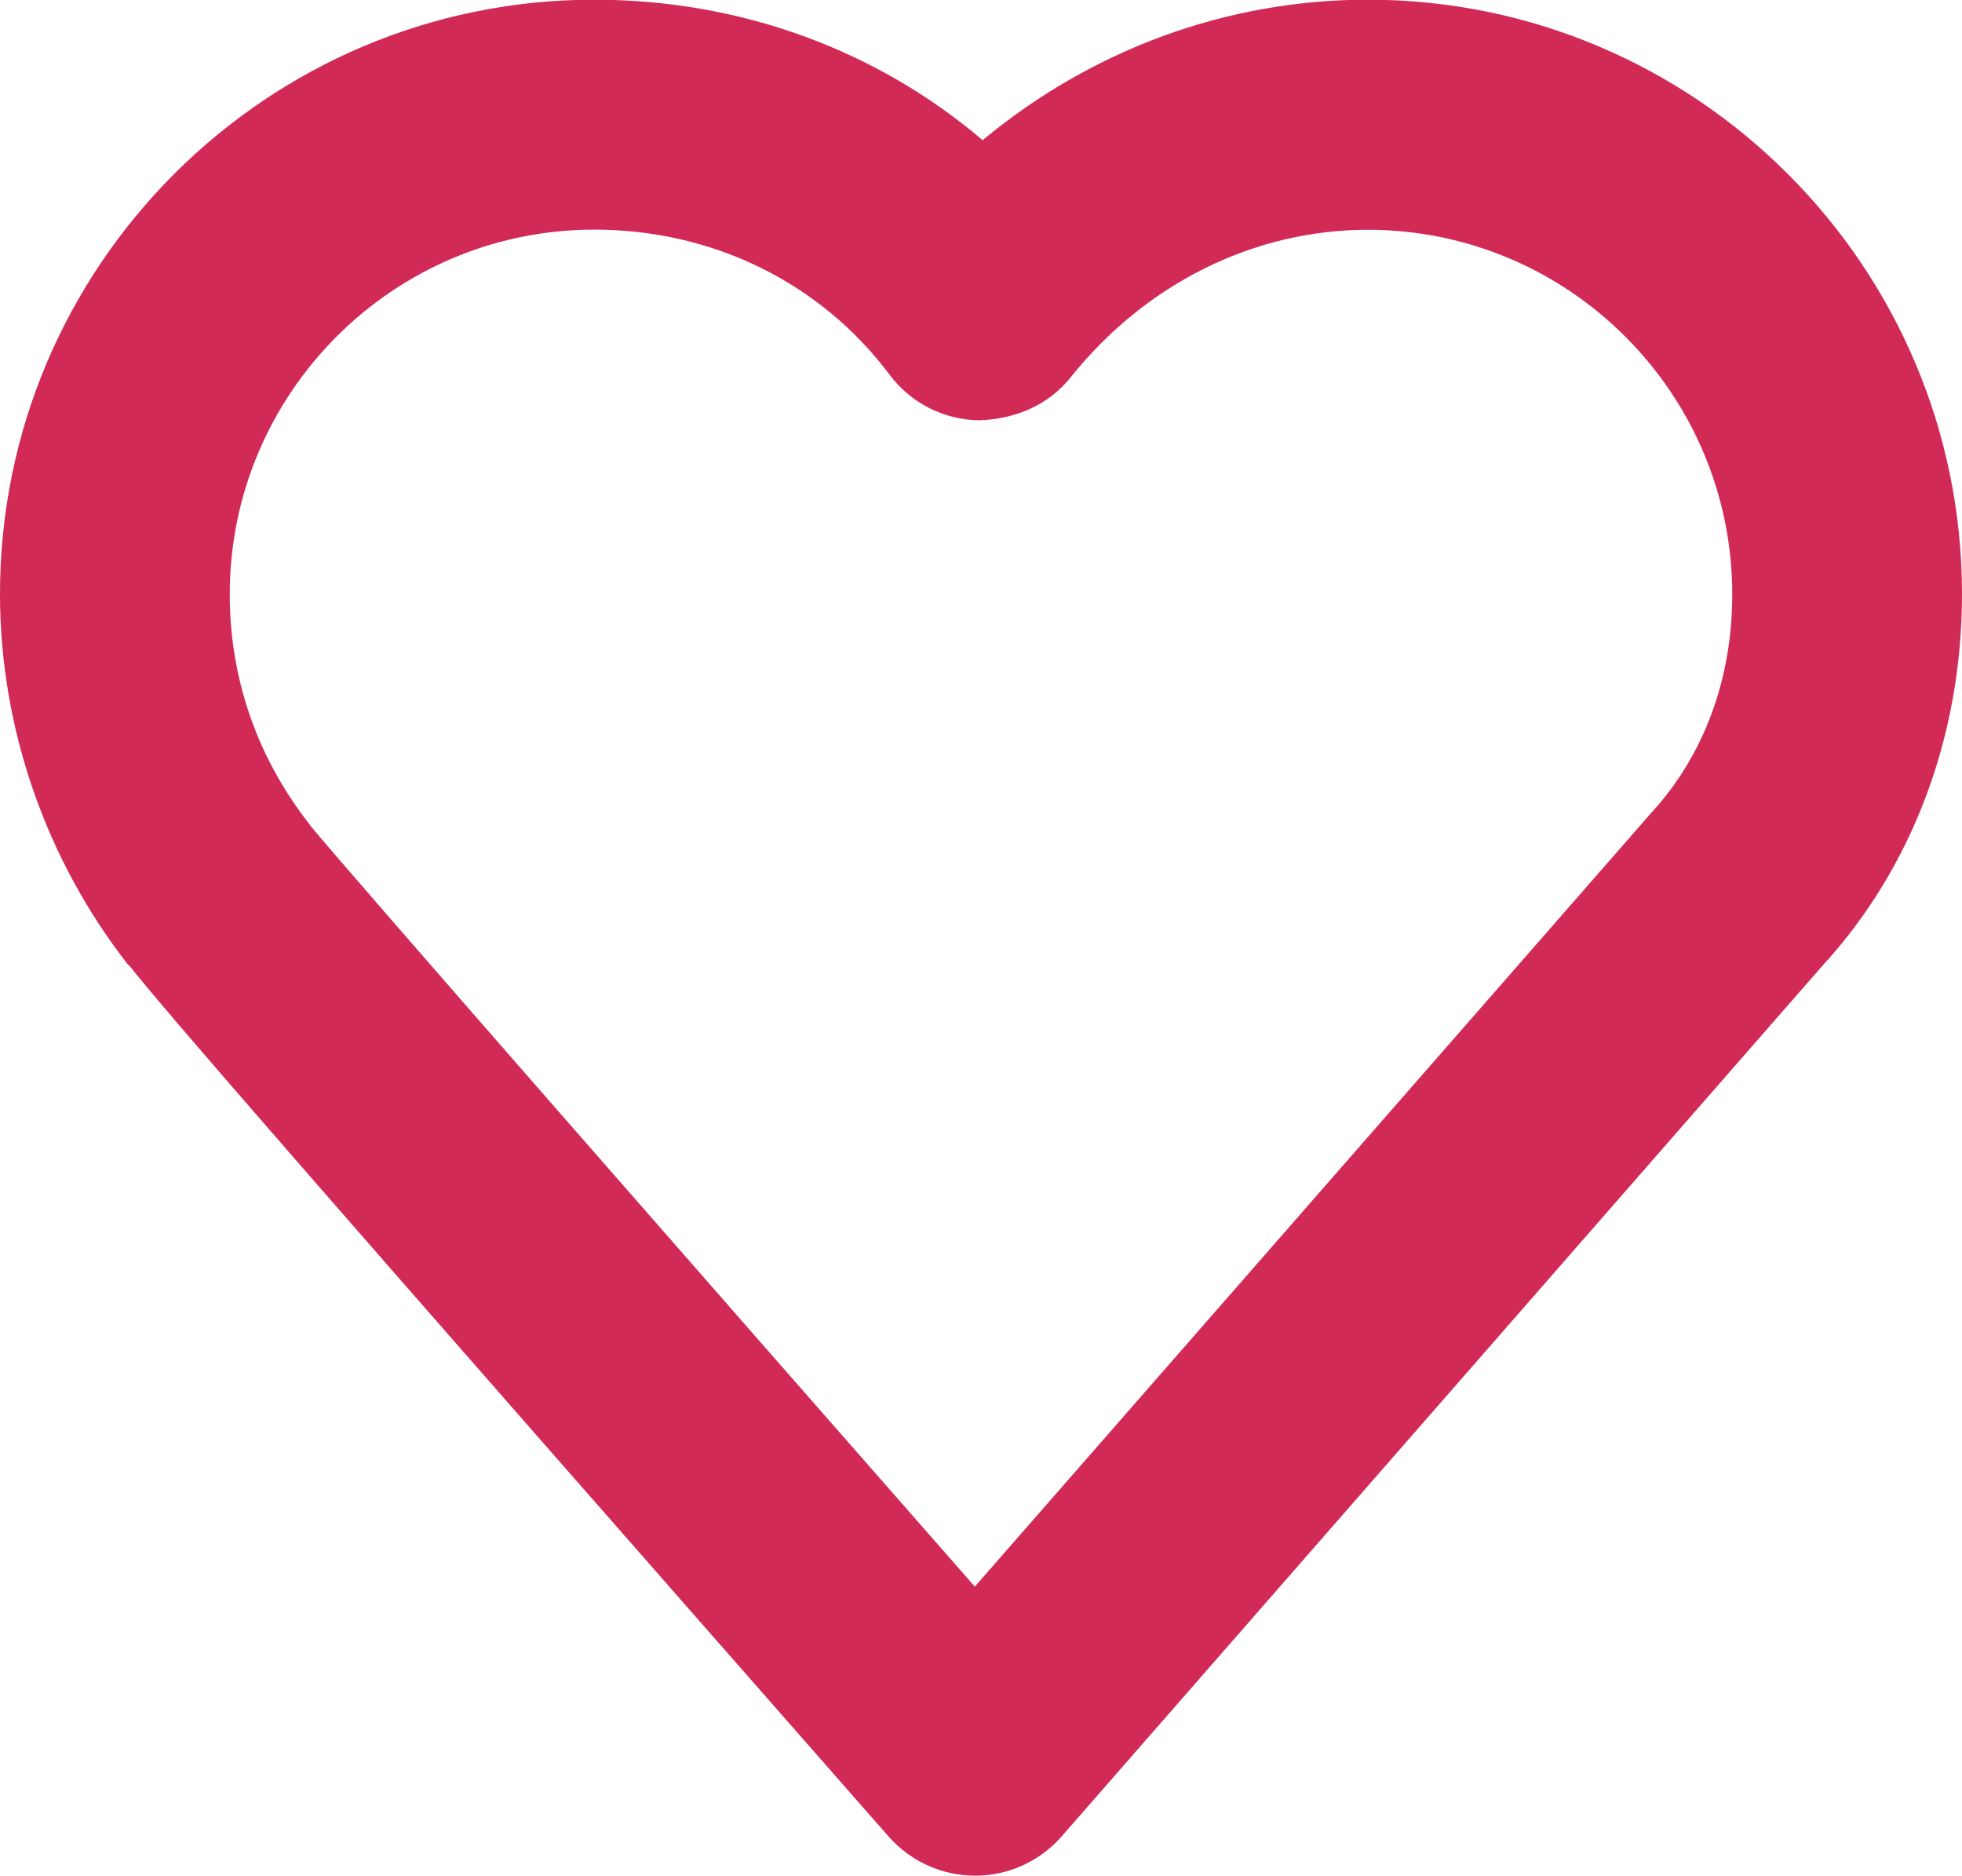
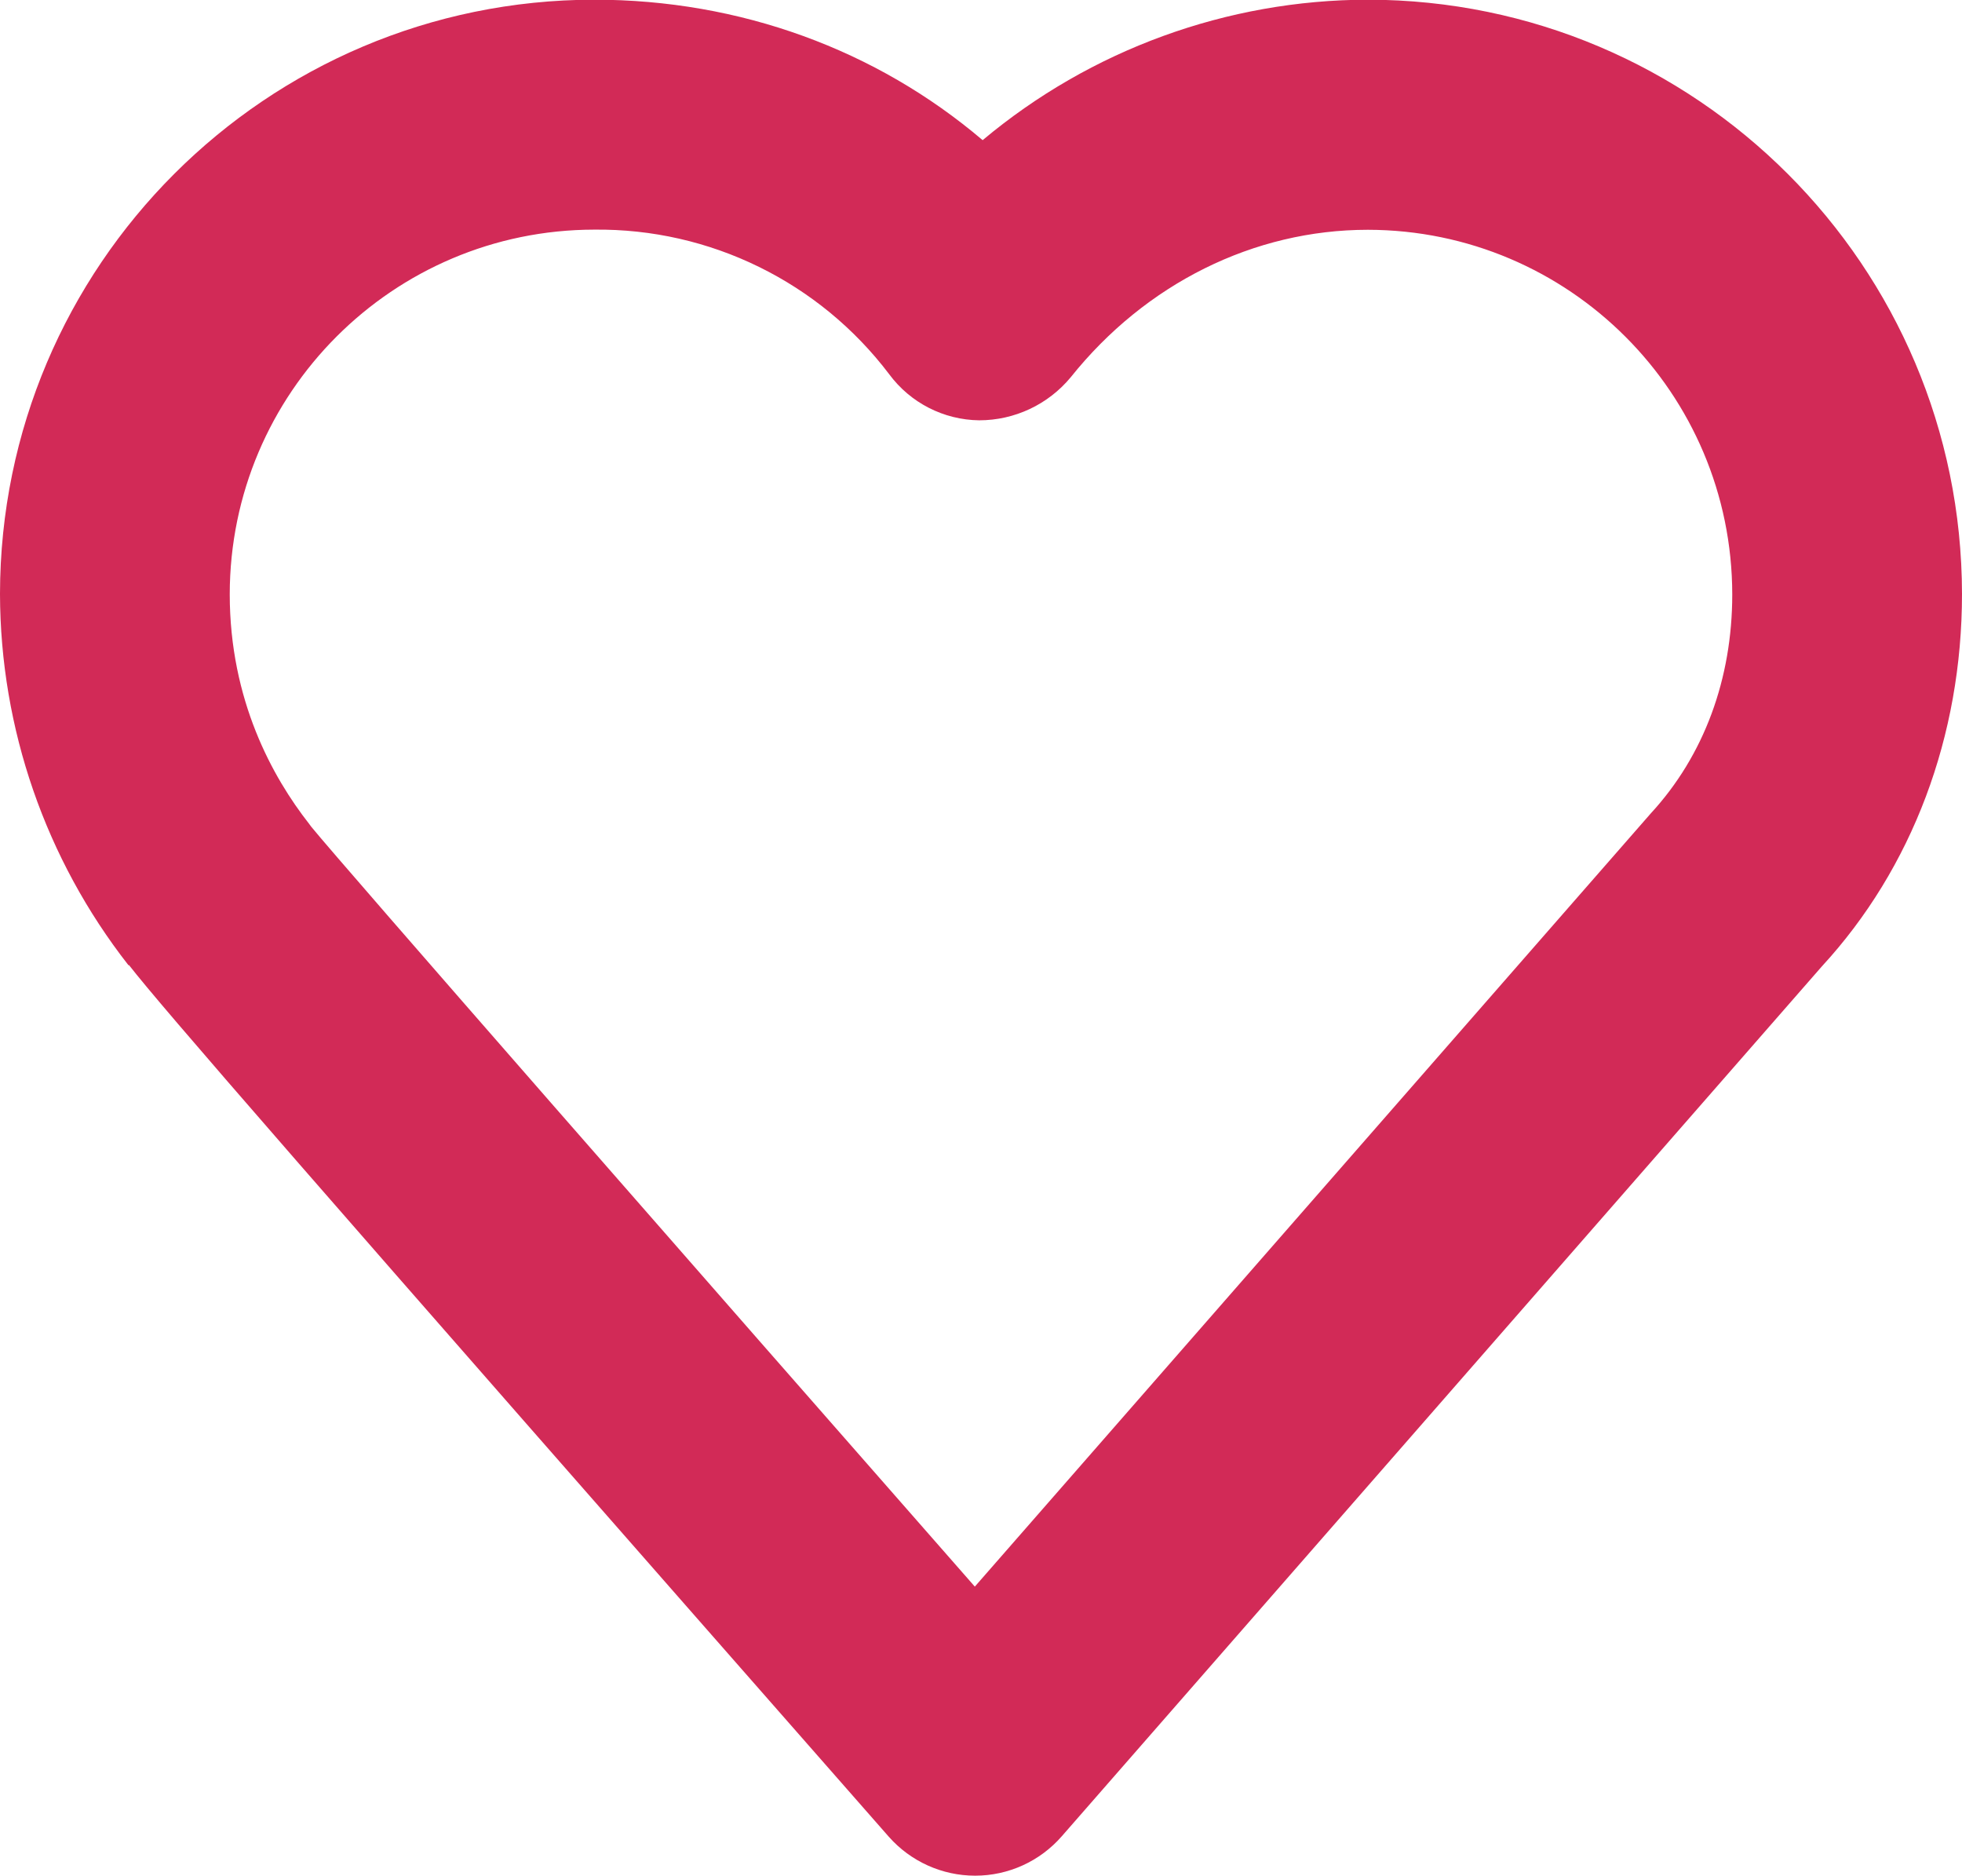
- <svg xmlns="http://www.w3.org/2000/svg" version="1.0" id="Layer_1" x="0px" y="0px" width="12.545px" height="11.99px" viewBox="521.939 473.064 12.545 11.99" enable-background="new 521.939 473.064 12.545 11.99" xml:space="preserve">
-   <g>
-     <path fill="#d22a57" d="M528.174,485.055c-0.212,0-0.412-0.091-0.552-0.249c-3.798-4.324-4.644-5.298-4.858-5.572l-0.004,0.0 c-0.529-0.675-0.821-1.518-0.821-2.373c0-2.095,1.704-3.799,3.799-3.799c0.934,0,1.804,0.32,2.484,0.898 c0.696-0.578,1.56-0.898,2.463-0.898c2.095,0,3.799,1.704,3.799,3.799c0,0.909-0.318,1.754-0.896,2.381l-4.86,5.561 C528.587,484.964,528.386,485.055,528.174,485.055L528.174,485.055z M523.929,478.349c0.208,0.255,2.471,2.839,4.243,4.858 l4.323-4.944c0.34-0.369,0.52-0.86,0.52-1.399c0-1.285-1.045-2.331-2.33-2.331c-0.729,0-1.421,0.344-1.9,0.943 c-0.142,0.178-0.353,0.267-0.585,0.275c-0.227-0.003-0.439-0.111-0.575-0.294c-0.441-0.587-1.129-0.925-1.887-0.925 c-1.285,0-2.33,1.046-2.33,2.331c0,0.678,0.275,1.171,0.507,1.467C523.919,478.336,523.925,478.342,523.929,478.349z" />
-   </g>
+ <svg xmlns="http://www.w3.org/2000/svg" version="1" width="12.545" height="11.99" viewBox="521.939 473.064 12.545 11.99">
+   <path fill="#d22a57" d="M528.174 485.055a.737.737 0 0 1-.552-.249c-3.798-4.324-4.644-5.298-4.858-5.572h-.004a3.866 3.866 0 0 1-.821-2.373 3.803 3.803 0 0 1 3.799-3.799c.934 0 1.804.32 2.484.898a3.847 3.847 0 0 1 2.463-.898 3.803 3.803 0 0 1 3.799 3.799c0 .909-.318 1.754-.896 2.381l-4.86 5.561a.735.735 0 0 1-.554.252zm-4.245-6.706c.208.255 2.471 2.839 4.243 4.858l4.323-4.944c.34-.369.52-.86.52-1.399a2.333 2.333 0 0 0-2.33-2.331c-.729 0-1.421.344-1.9.943a.76.76 0 0 1-.585.275.727.727 0 0 1-.575-.294 2.333 2.333 0 0 0-1.887-.925 2.333 2.333 0 0 0-2.33 2.331c0 .678.275 1.171.507 1.467l.014.019z" />
</svg>
